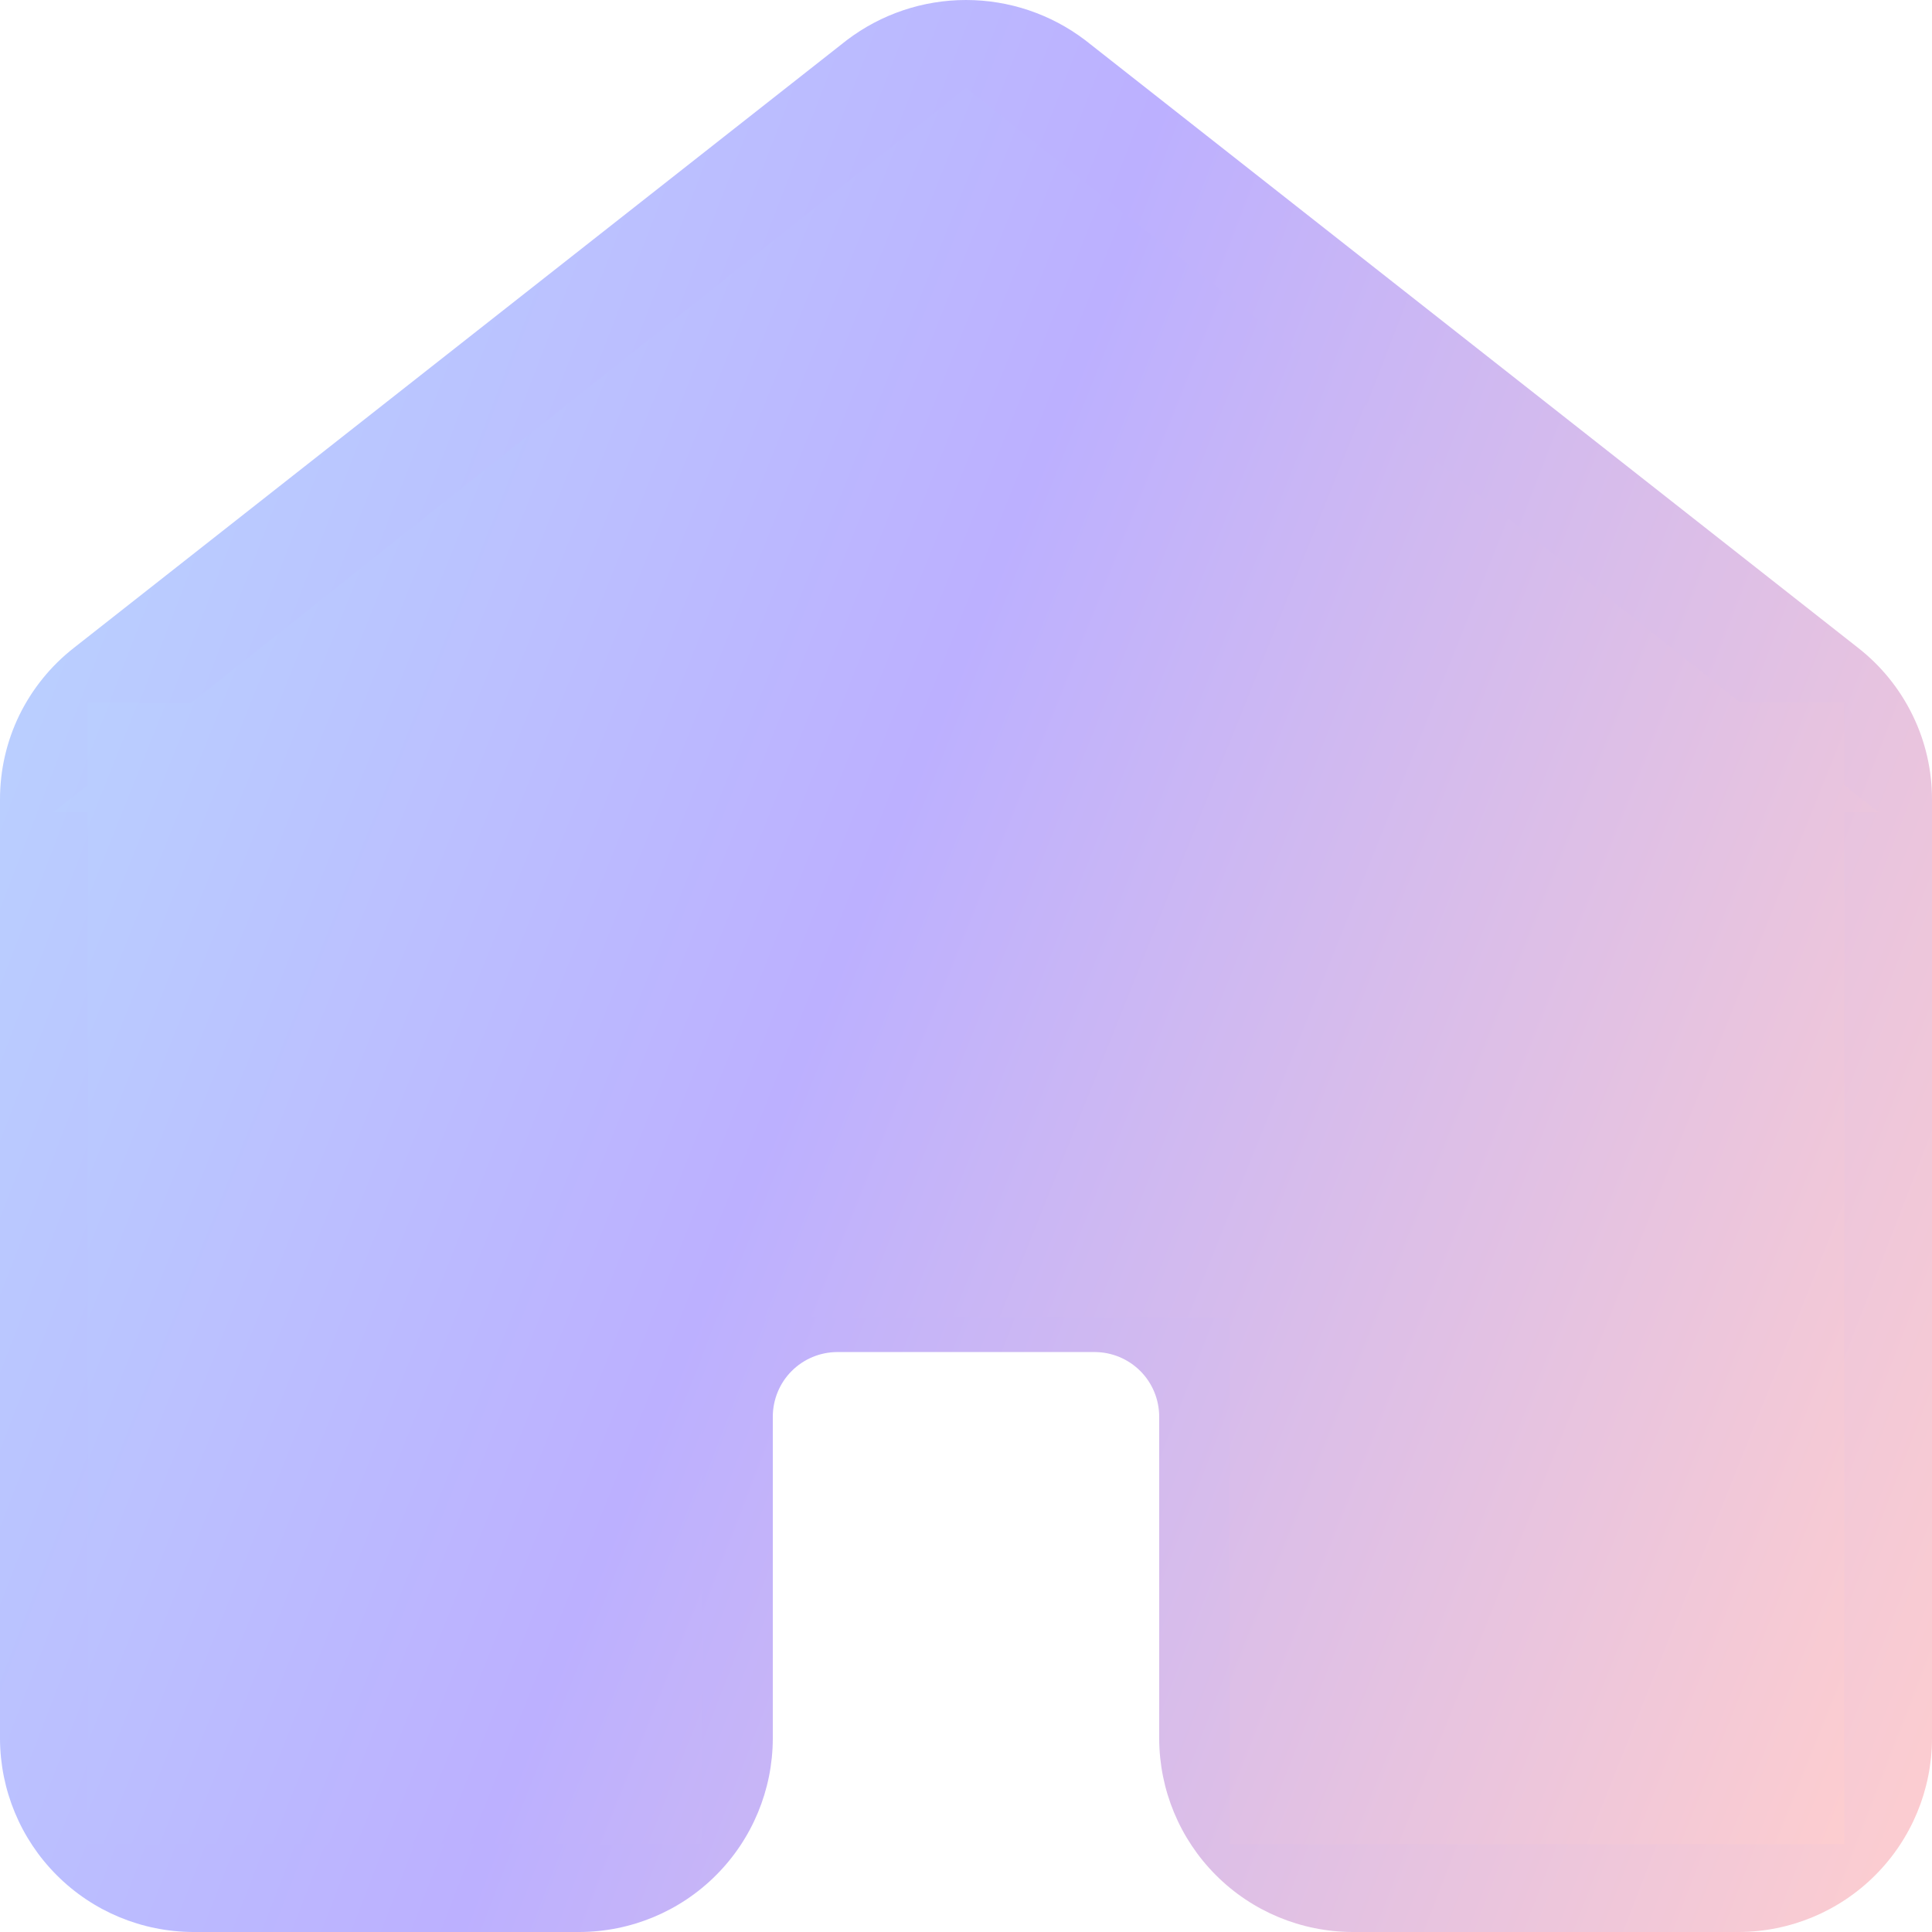
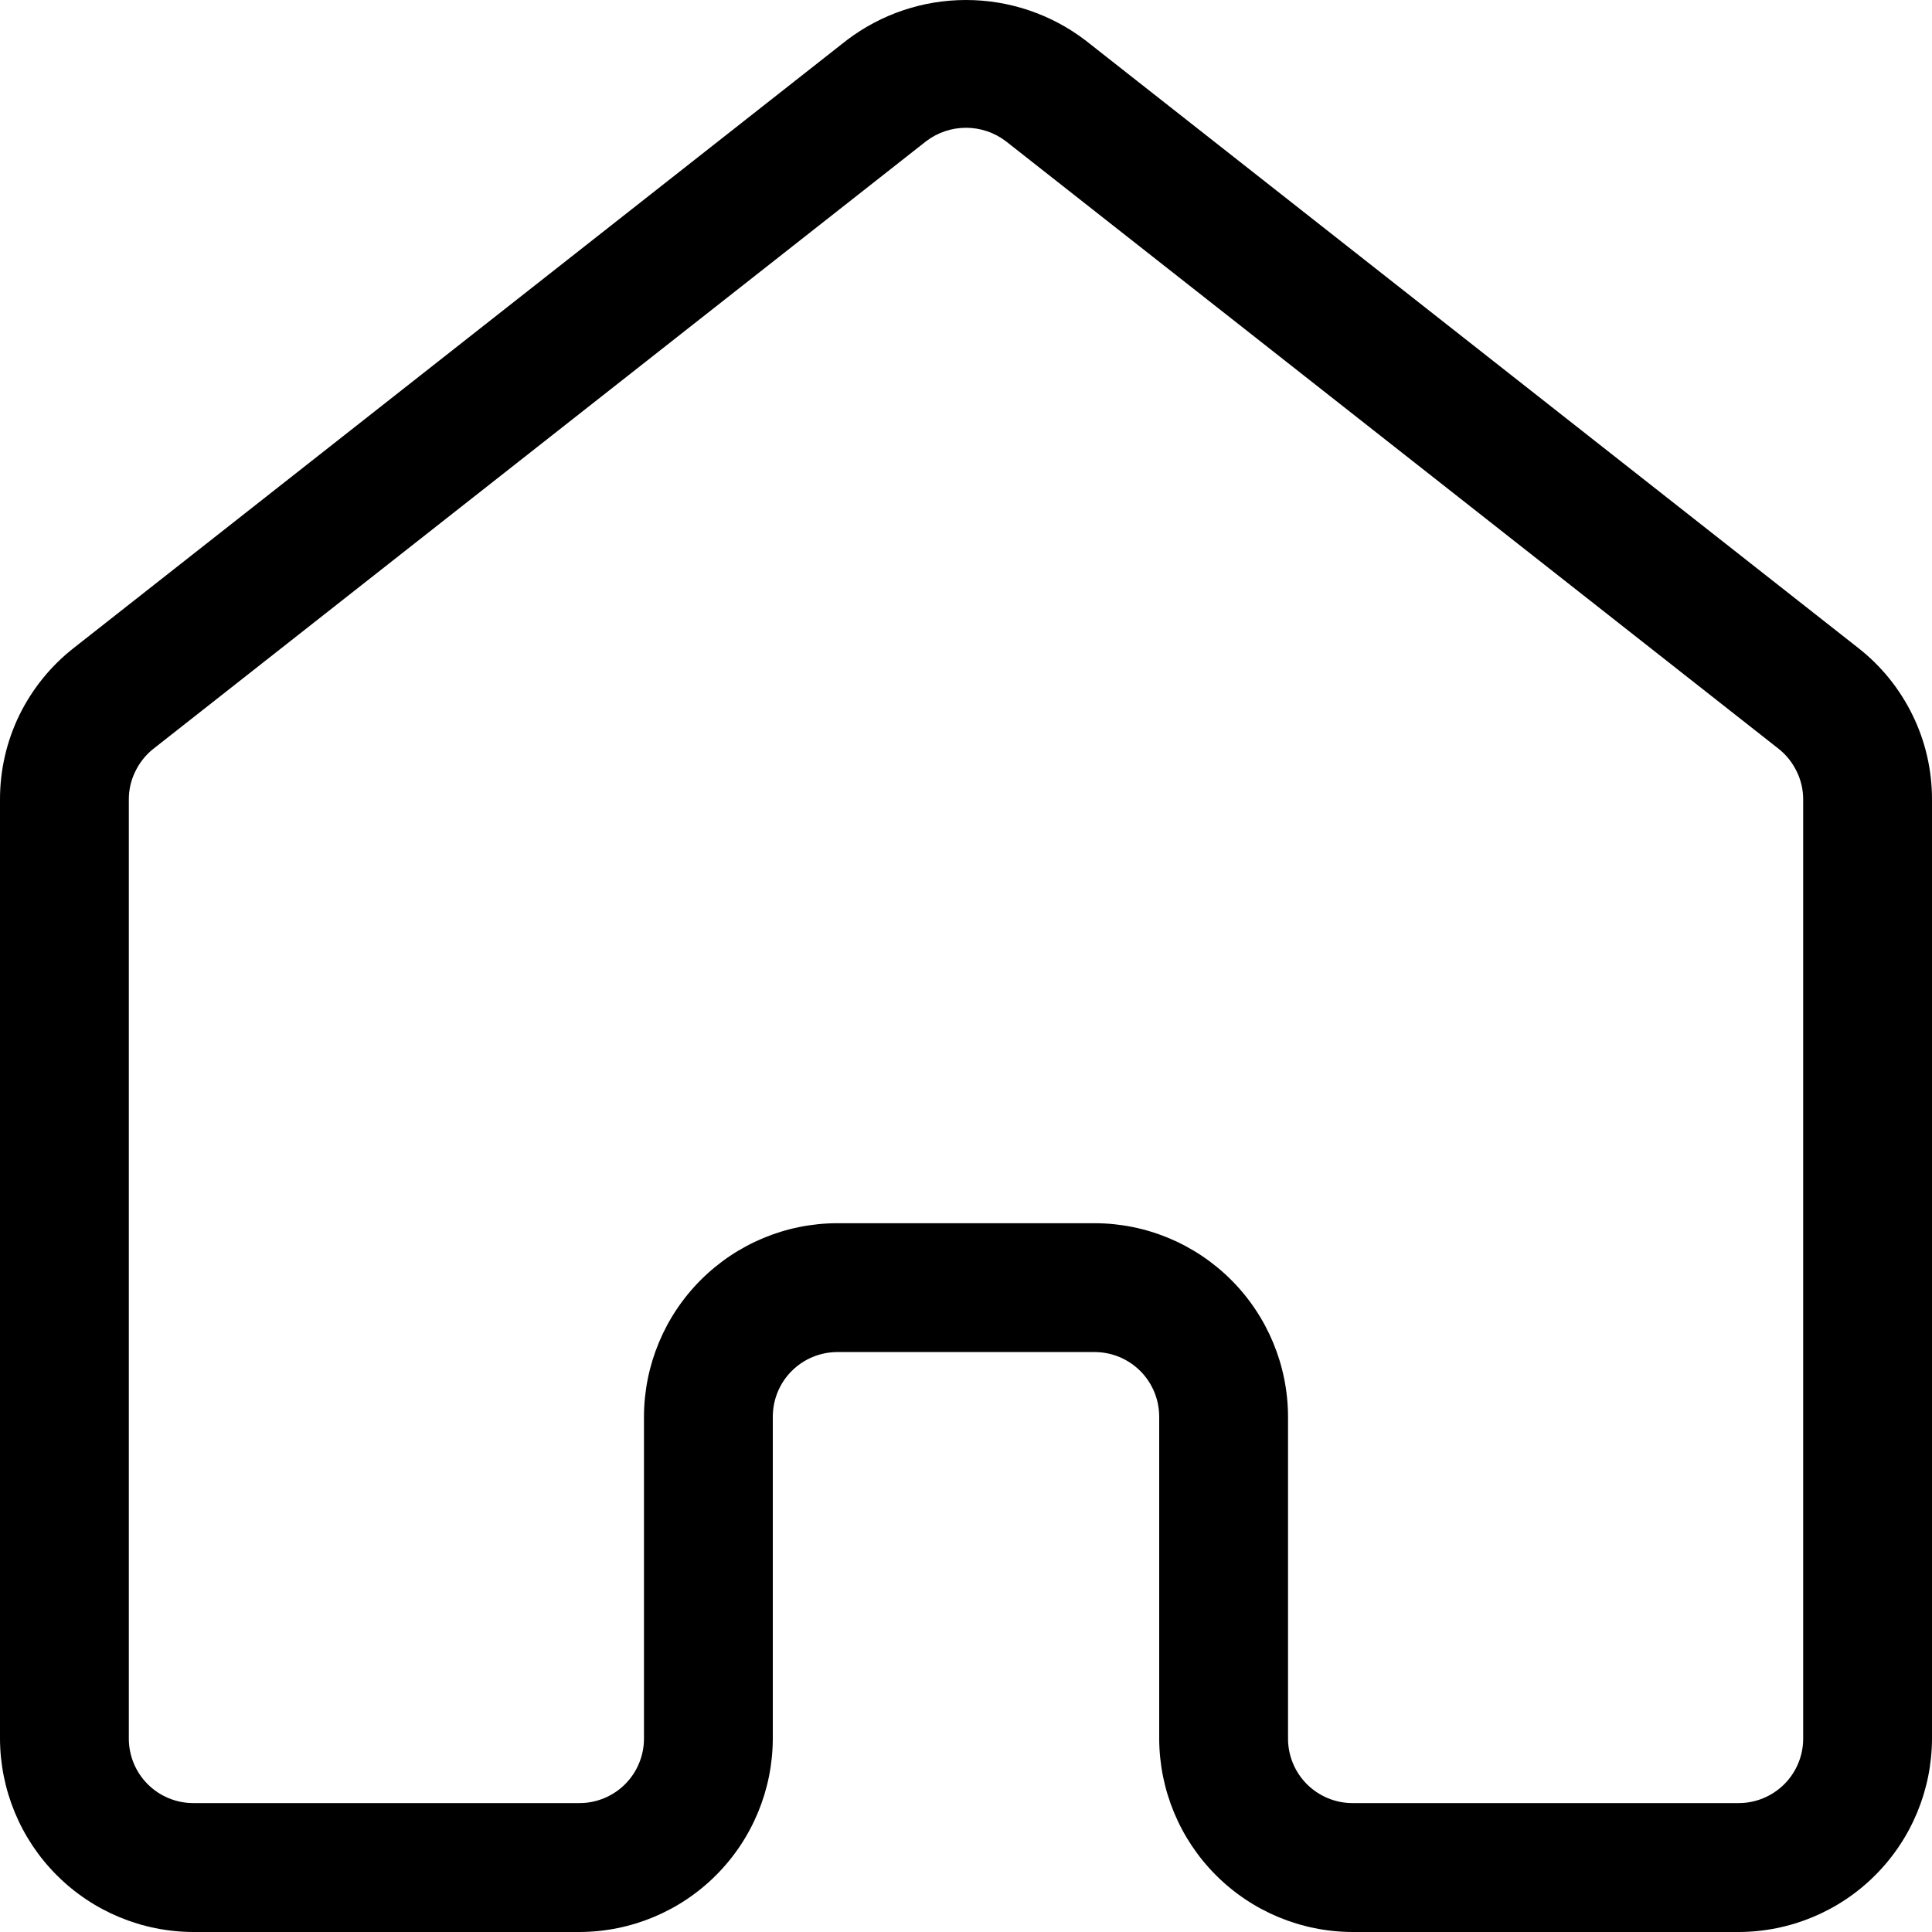
<svg xmlns="http://www.w3.org/2000/svg" width="22" height="22" viewBox="0 0 22 22" fill="none">
-   <path d="M21.157 7.376L12.357 0.457C11.966 0.16 11.49 0 11 0C10.51 0 10.034 0.16 9.643 0.457L0.843 7.376C0.58 7.581 0.367 7.844 0.22 8.144C0.074 8.444 -0.001 8.774 1.3383e-05 9.108V19.799C0.002 20.382 0.234 20.941 0.646 21.353C1.058 21.766 1.617 21.998 2.2 22H6.6C7.183 21.998 7.742 21.766 8.154 21.353C8.566 20.941 8.798 20.382 8.8 19.799V16.13C8.801 15.935 8.878 15.749 9.015 15.612C9.153 15.474 9.339 15.397 9.533 15.396H12.467C12.661 15.397 12.847 15.474 12.985 15.612C13.122 15.749 13.199 15.935 13.2 16.13V19.799C13.202 20.382 13.434 20.941 13.846 21.353C14.258 21.766 14.817 21.998 15.4 22H19.8C20.383 21.998 20.942 21.766 21.354 21.353C21.766 20.941 21.998 20.382 22 19.799V9.108C22.001 8.774 21.926 8.444 21.779 8.144C21.633 7.844 21.42 7.581 21.157 7.376ZM20.533 19.799C20.533 19.993 20.455 20.18 20.318 20.317C20.18 20.454 19.994 20.532 19.8 20.532H15.4C15.206 20.532 15.02 20.454 14.882 20.317C14.745 20.18 14.667 19.993 14.667 19.799V16.13C14.665 15.547 14.433 14.988 14.02 14.575C13.608 14.163 13.05 13.93 12.467 13.929H9.533C8.95 13.93 8.392 14.163 7.98 14.575C7.567 14.988 7.335 15.547 7.333 16.13V19.799C7.333 19.993 7.255 20.18 7.118 20.317C6.981 20.454 6.794 20.532 6.6 20.532H2.2C2.006 20.532 1.819 20.454 1.682 20.317C1.545 20.18 1.467 19.993 1.467 19.799V9.108C1.466 8.996 1.491 8.886 1.54 8.786C1.588 8.686 1.658 8.597 1.745 8.528L10.545 1.609C10.676 1.509 10.836 1.455 11 1.455C11.164 1.455 11.324 1.509 11.455 1.609L20.255 8.528C20.342 8.597 20.412 8.686 20.46 8.786C20.509 8.886 20.534 8.996 20.533 9.108V19.799Z" fill="url(#paint0_linear_2520_1431)" />
-   <path fill-rule="evenodd" clip-rule="evenodd" d="M19.817 8L11 1L2.182 8H1V8.939L0.607 9.25H1V21H8V15H14V21H21V9.25H21.392L21 8.939V8H19.817Z" fill="url(#paint1_linear_2520_1431)" />
-   <defs>
-     <linearGradient id="paint0_linear_2520_1431" x1="-1.015" y1="-5.093" x2="28.258" y2="6.194" gradientUnits="userSpaceOnUse">
-       <stop stop-color="#B8E1FF" />
-       <stop offset="0.495" stop-color="#BCB0FF" />
-       <stop offset="1" stop-color="#FFCECE" />
-     </linearGradient>
-     <linearGradient id="paint1_linear_2520_1431" x1="-0.352" y1="-3.63" x2="27.021" y2="7.338" gradientUnits="userSpaceOnUse">
-       <stop stop-color="#B8E1FF" />
-       <stop offset="0.495" stop-color="#BCB0FF" />
-       <stop offset="1" stop-color="#FFCECE" />
-     </linearGradient>
-   </defs>
+   <path d="M21.157 7.376L12.357 0.457C11.966 0.16 11.49 0 11 0C10.51 0 10.034 0.16 9.643 0.457L0.843 7.376C0.58 7.581 0.367 7.844 0.22 8.144C0.074 8.444 -0.001 8.774 1.3383e-05 9.108V19.799C0.002 20.382 0.234 20.941 0.646 21.353C1.058 21.766 1.617 21.998 2.2 22H6.6C7.183 21.998 7.742 21.766 8.154 21.353C8.566 20.941 8.798 20.382 8.8 19.799V16.13C8.801 15.935 8.878 15.749 9.015 15.612C9.153 15.474 9.339 15.397 9.533 15.396H12.467C12.661 15.397 12.847 15.474 12.985 15.612C13.122 15.749 13.199 15.935 13.2 16.13V19.799C13.202 20.382 13.434 20.941 13.846 21.353C14.258 21.766 14.817 21.998 15.4 22H19.8C20.383 21.998 20.942 21.766 21.354 21.353C21.766 20.941 21.998 20.382 22 19.799V9.108C22.001 8.774 21.926 8.444 21.779 8.144C21.633 7.844 21.42 7.581 21.157 7.376ZM20.533 19.799C20.533 19.993 20.455 20.18 20.318 20.317C20.18 20.454 19.994 20.532 19.8 20.532H15.4C15.206 20.532 15.02 20.454 14.882 20.317C14.745 20.18 14.667 19.993 14.667 19.799V16.13C14.665 15.547 14.433 14.988 14.02 14.575C13.608 14.163 13.05 13.93 12.467 13.929H9.533C8.95 13.93 8.392 14.163 7.98 14.575C7.567 14.988 7.335 15.547 7.333 16.13V19.799C7.333 19.993 7.255 20.18 7.118 20.317C6.981 20.454 6.794 20.532 6.6 20.532H2.2C2.006 20.532 1.819 20.454 1.682 20.317C1.545 20.18 1.467 19.993 1.467 19.799V9.108C1.466 8.996 1.491 8.886 1.54 8.786C1.588 8.686 1.658 8.597 1.745 8.528L10.545 1.609C10.676 1.509 10.836 1.455 11 1.455C11.164 1.455 11.324 1.509 11.455 1.609L20.255 8.528C20.342 8.597 20.412 8.686 20.46 8.786C20.509 8.886 20.534 8.996 20.533 9.108V19.799Z" fill="black" />
</svg>
